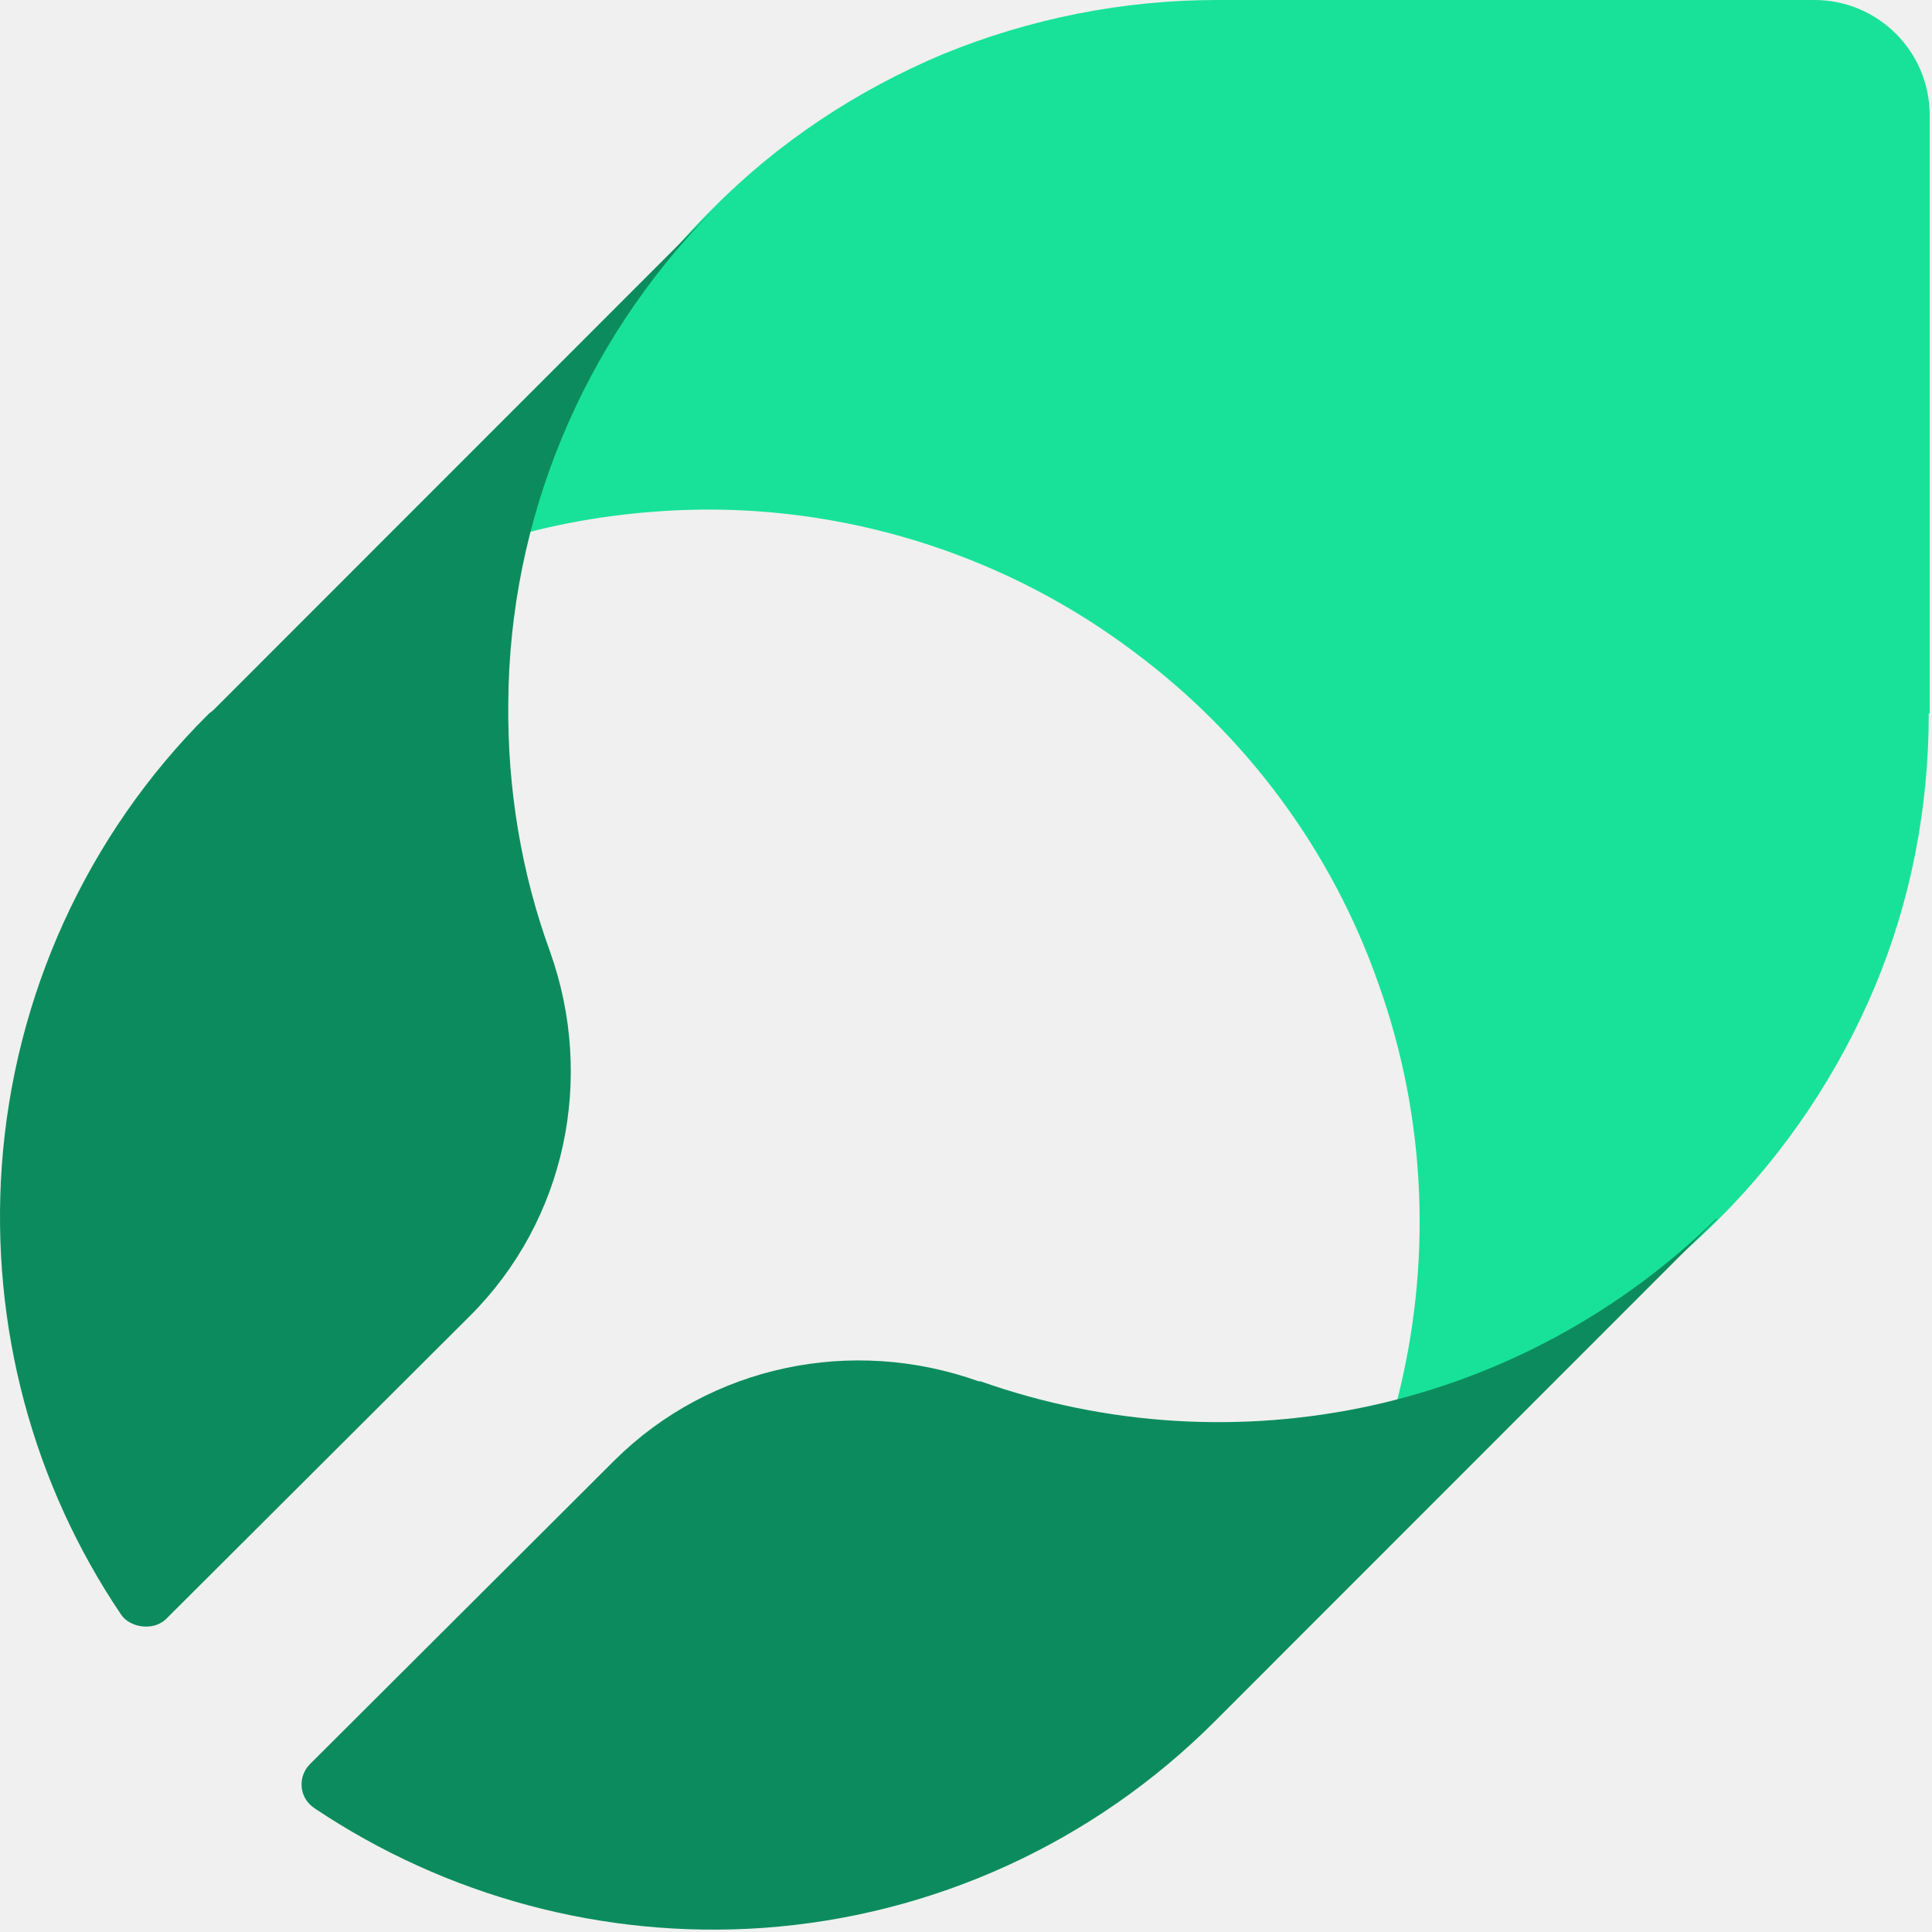
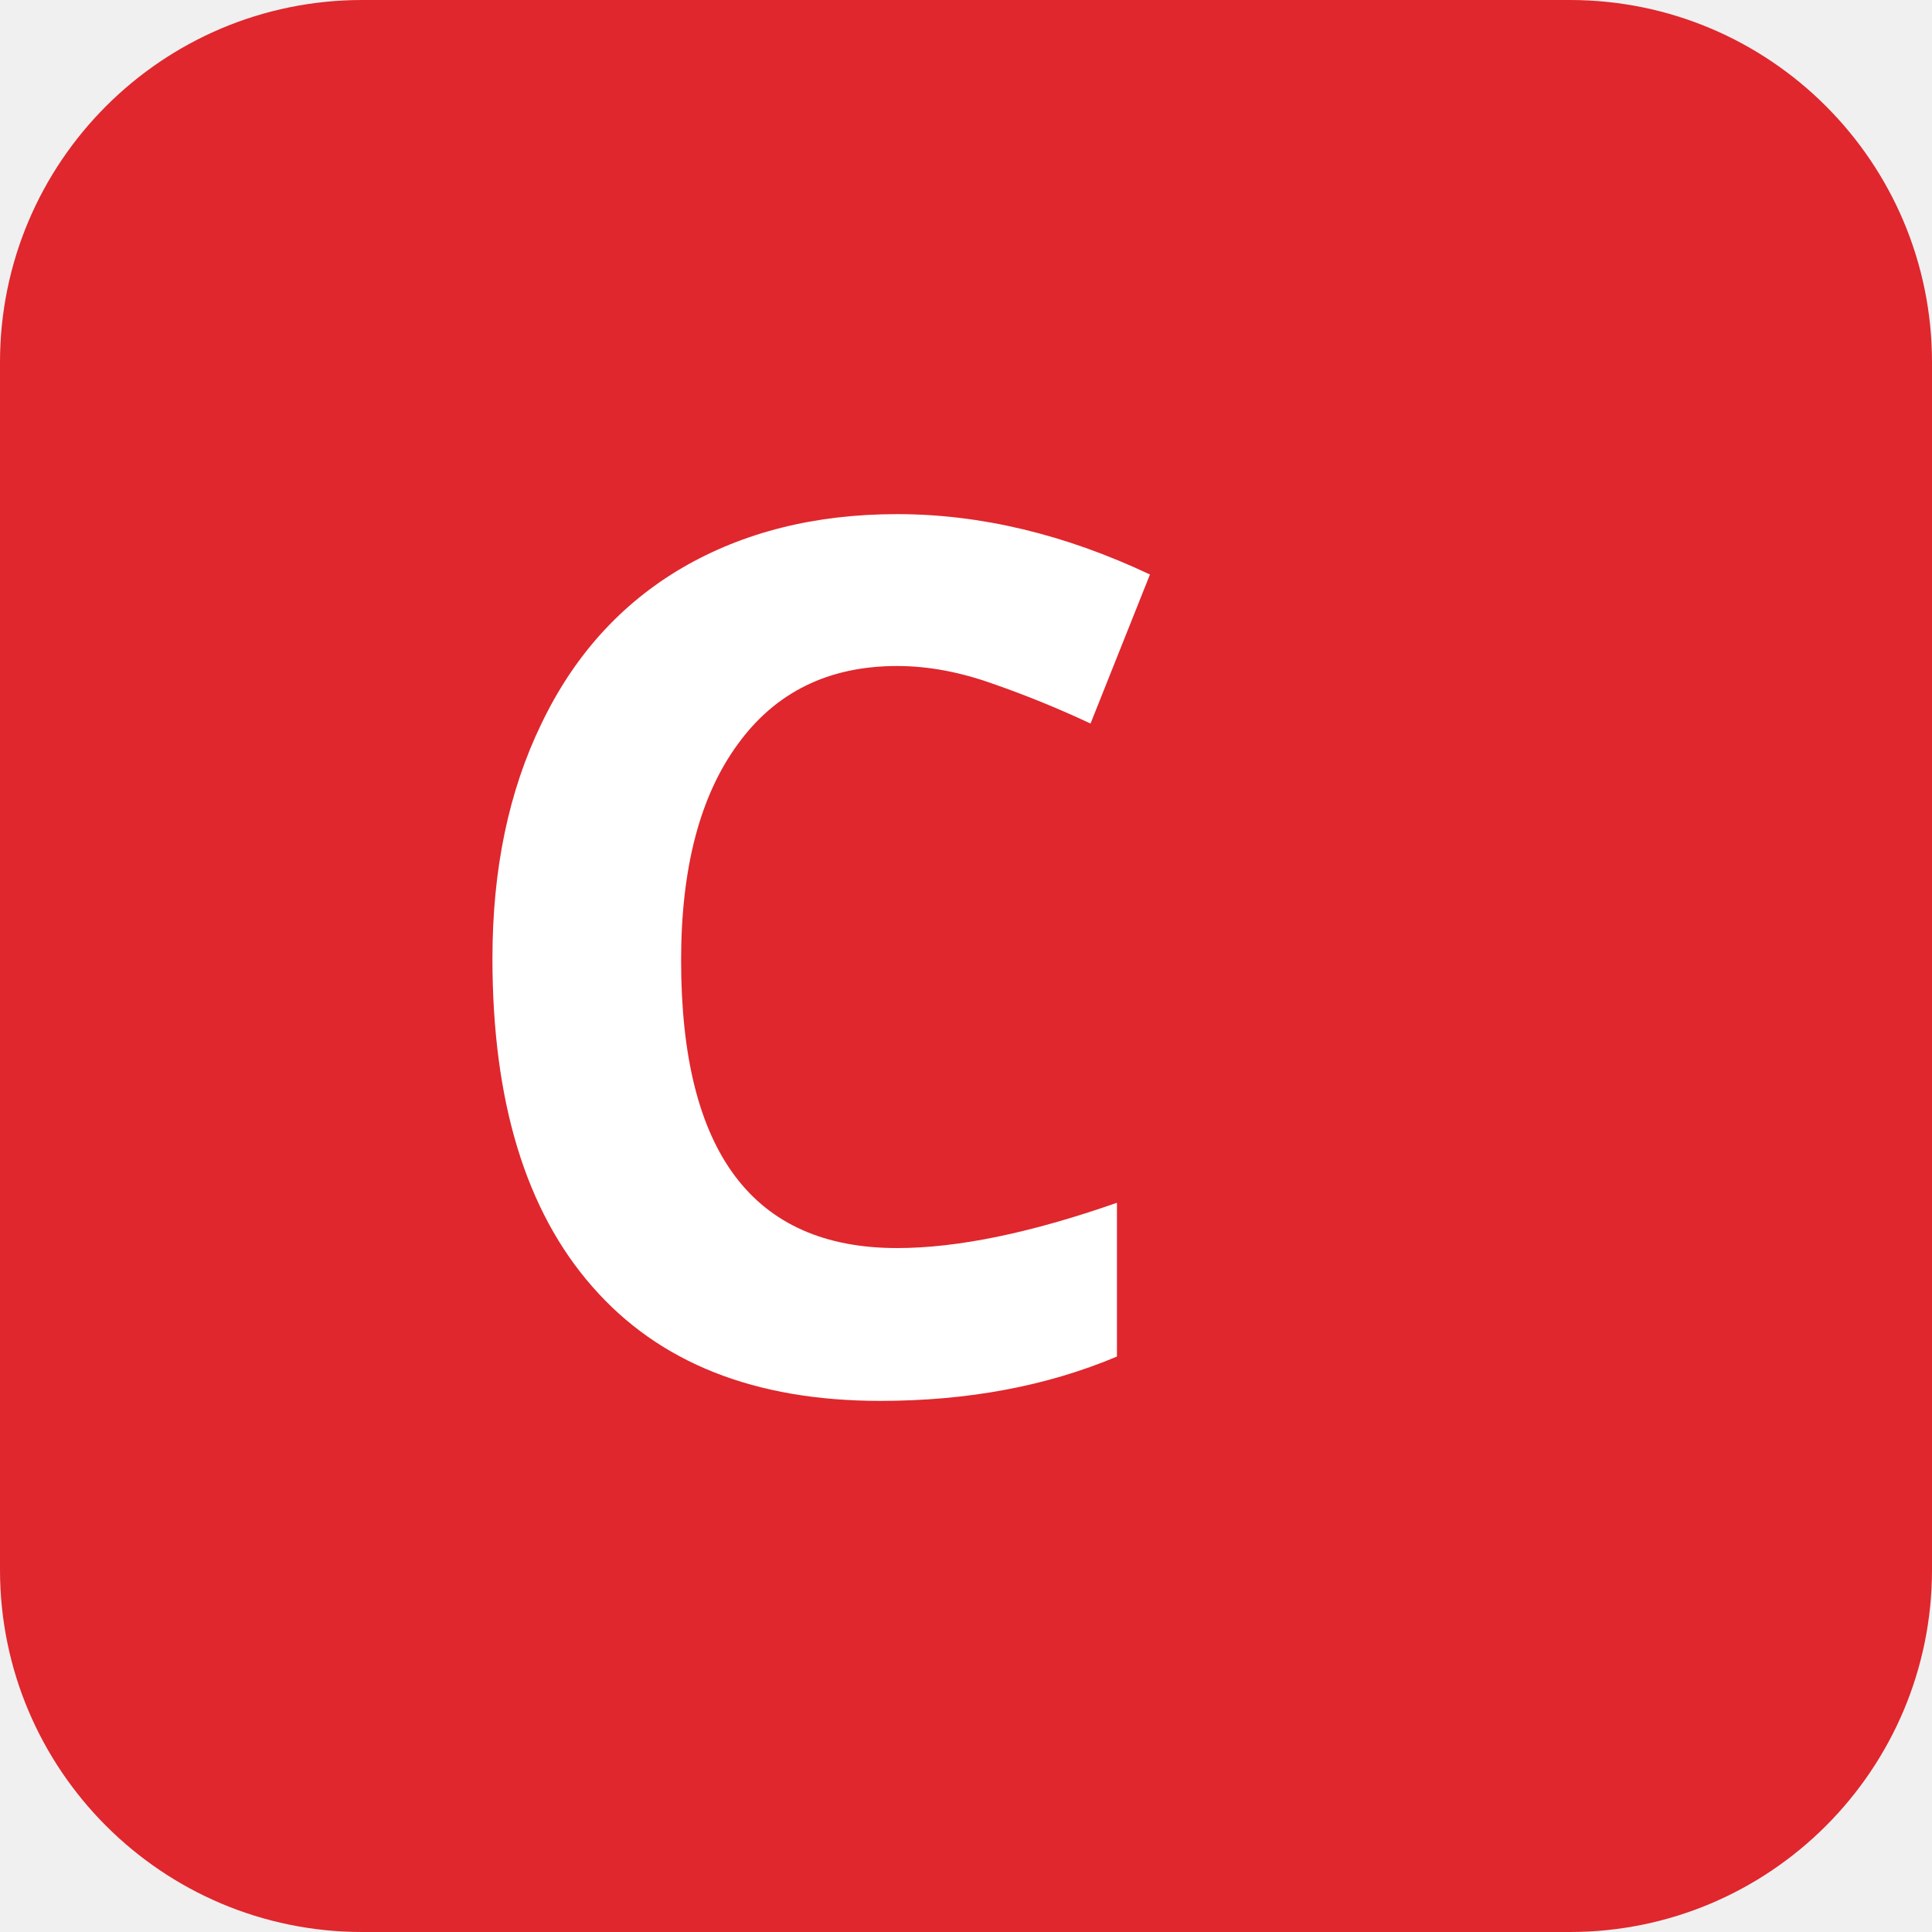
- <svg xmlns="http://www.w3.org/2000/svg" width="502" height="502" viewBox="0 0 502 502" fill="none">
-   <path d="M501.402 185.33V29.962C501.402 13.29 487.876 0 471.453 0H316.156C291.763 0 267.611 4.832 245.15 14.014C222.689 23.438 202.16 36.969 185.012 54.367L183.804 55.575C161.101 78.53 144.92 107.042 136.708 138.454C151.441 134.588 166.656 132.655 181.871 132.413C222.447 131.93 262.298 144.978 294.661 169.383C323.885 191.13 346.104 221.092 358.18 255.645C370.739 290.681 372.188 328.859 362.769 364.862C393.925 356.647 422.666 340.457 445.611 317.744L446.818 316.536C463.966 299.38 477.732 278.841 487.151 256.37C496.571 233.898 501.16 209.735 501.16 185.33H501.402Z" fill="#18E299" />
-   <path d="M132.071 182.706C132.312 135.044 151.32 89.307 184.764 55.125L55.557 184.391C55.076 184.873 54.594 185.113 54.113 185.595C22.593 216.888 3.586 258.774 0.458 303.066C-2.43 344.47 8.397 385.392 31.496 419.575C33.699 422.835 39.677 423.907 43.046 420.778L122.206 341.822C146.989 317.028 154.689 280.198 142.899 247.219C135.44 226.758 131.831 204.852 132.071 182.706Z" fill="#0C8C5E" />
-   <path d="M446.067 316.547C421.284 340.86 390.245 357.71 356.56 365.172C322.634 372.635 287.506 370.468 254.783 358.914C254.783 358.914 254.542 358.914 254.301 358.914C221.338 347.118 184.525 354.821 159.742 379.375L80.581 458.331C77.212 461.701 77.694 467.238 81.784 469.885C115.95 492.754 156.855 503.827 198.24 500.938C242.512 497.809 284.137 478.792 315.656 447.258L316.859 446.054L446.067 316.788V316.547Z" fill="#0C8C5E" />
+ <svg xmlns="http://www.w3.org/2000/svg" width="32" height="32" viewBox="0 0 32 32" fill="none">
+   <rect width="32" height="32" rx="6" fill="#df272d" />
+   <text x="7" y="23" font-family="Open Sans, sans-serif" font-weight="700" font-size="20" fill="#ffffff">C</text>
</svg>
